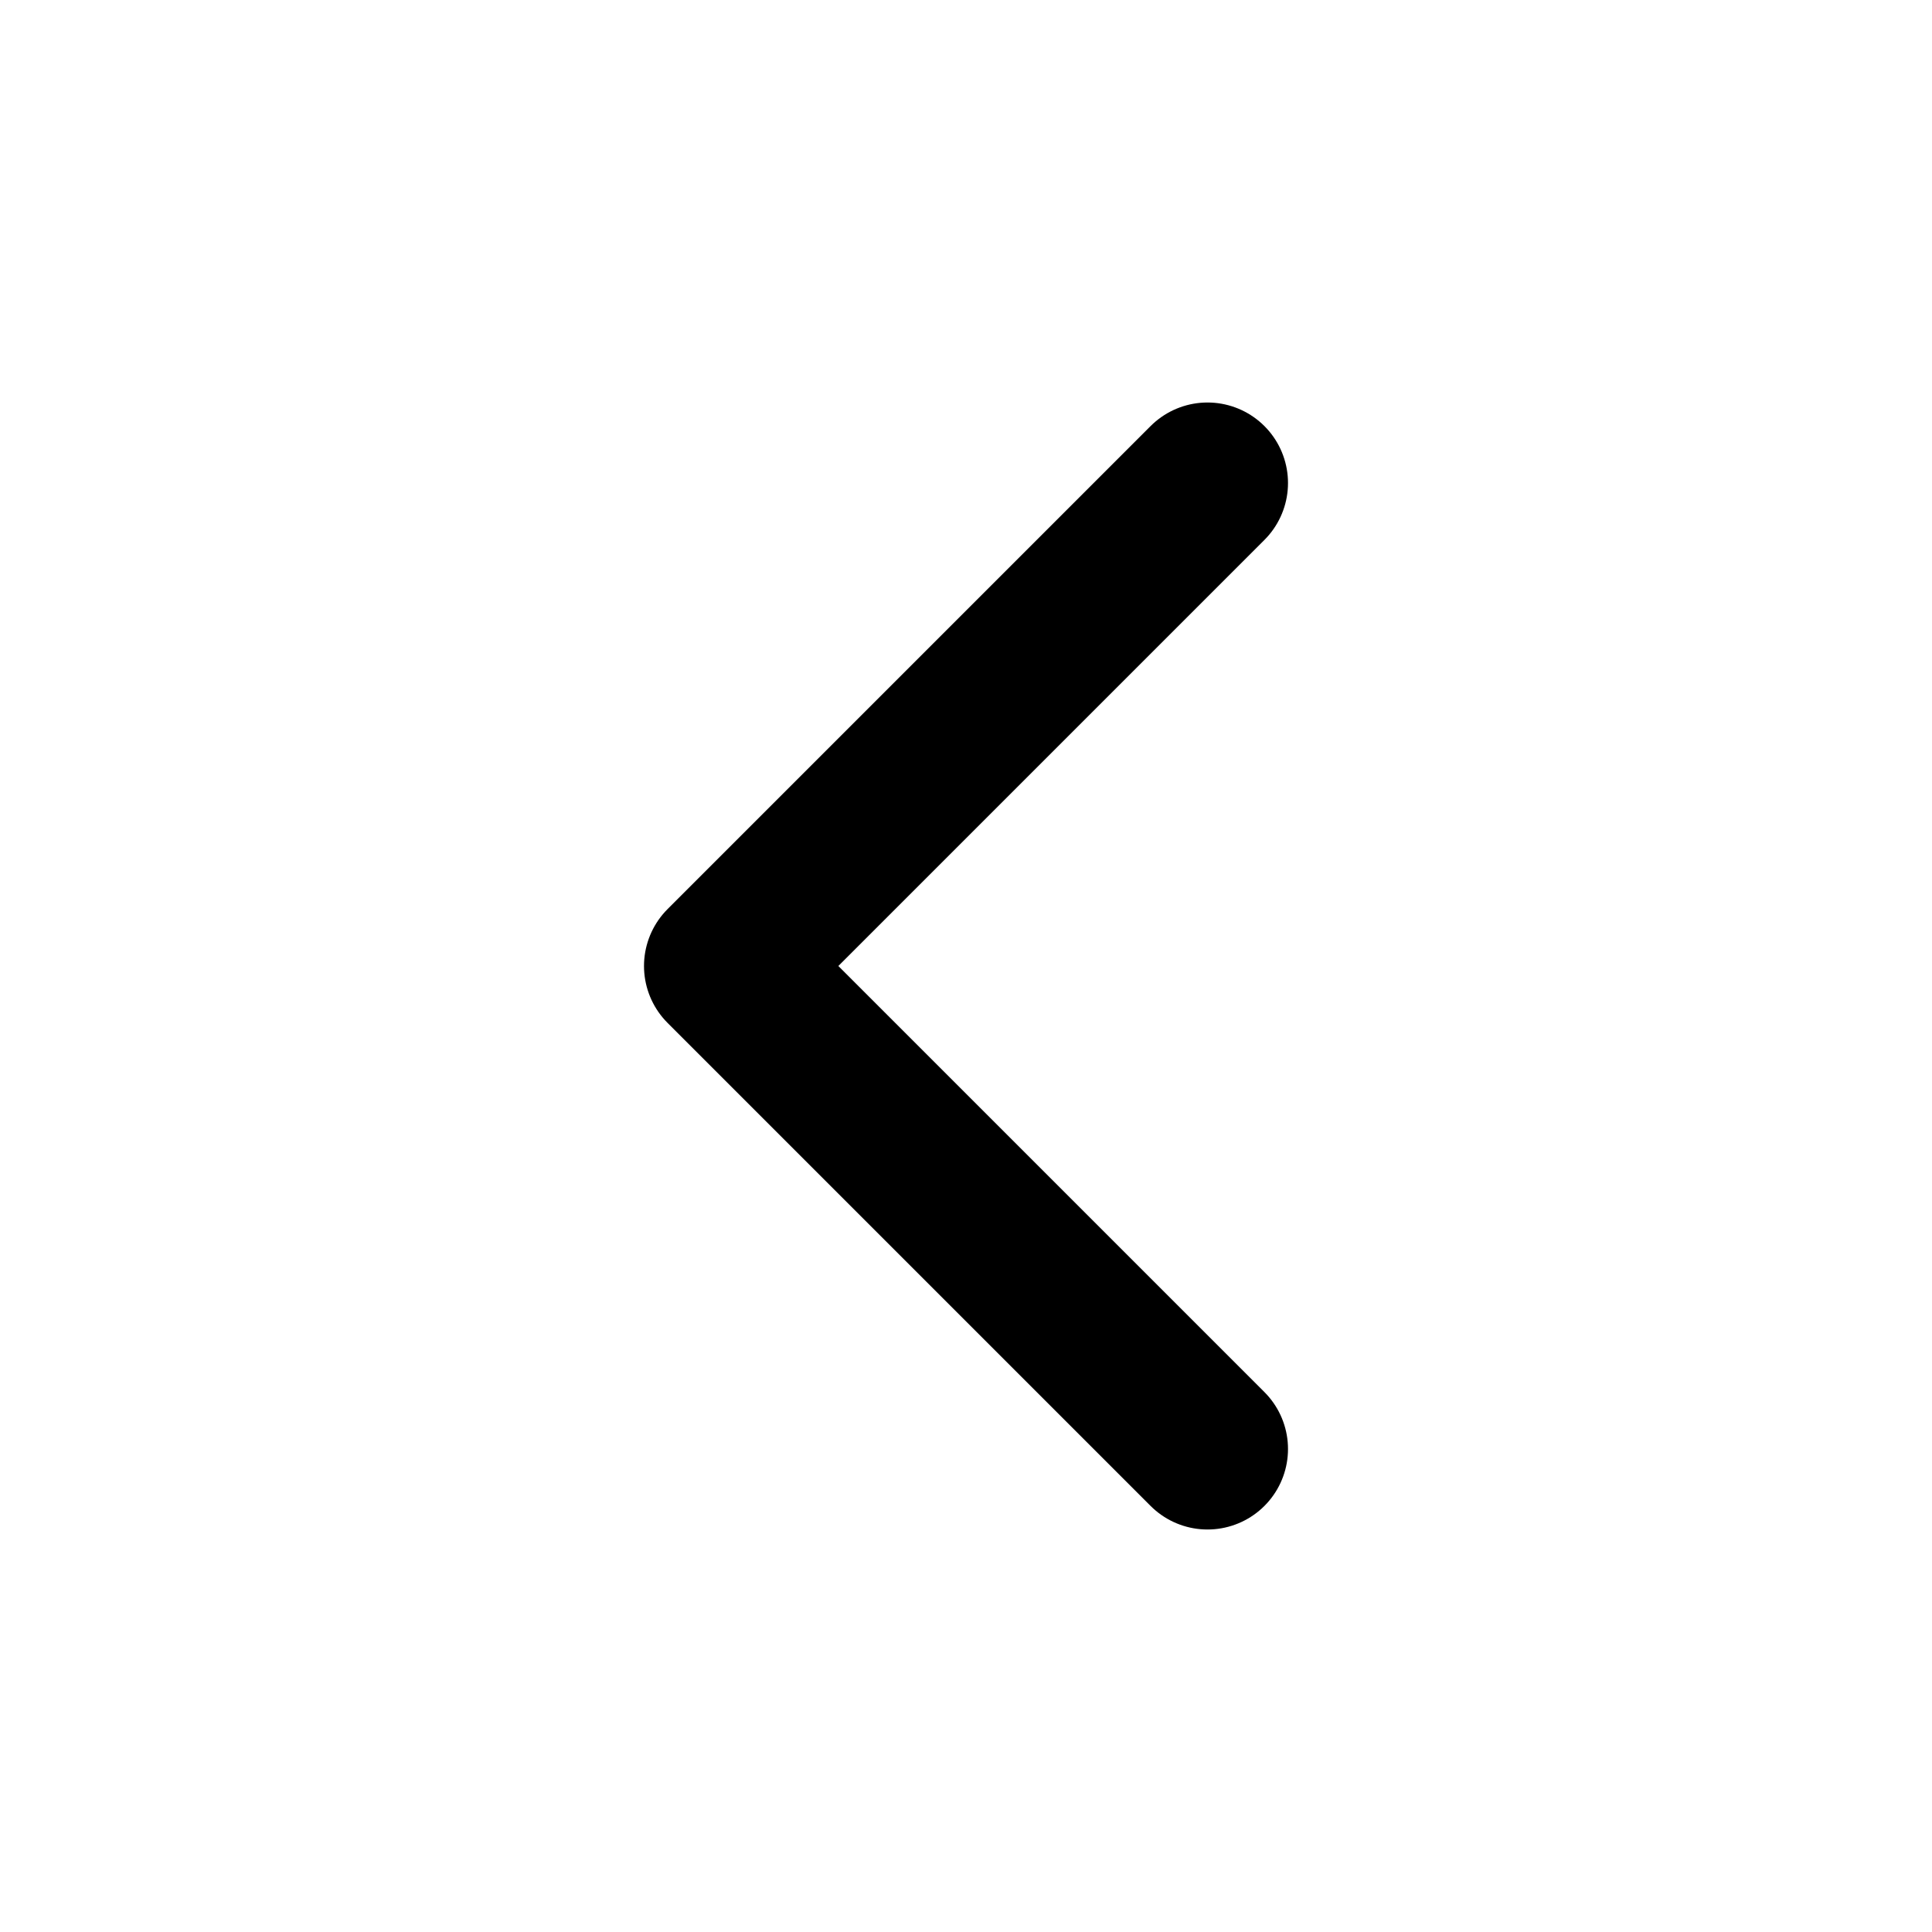
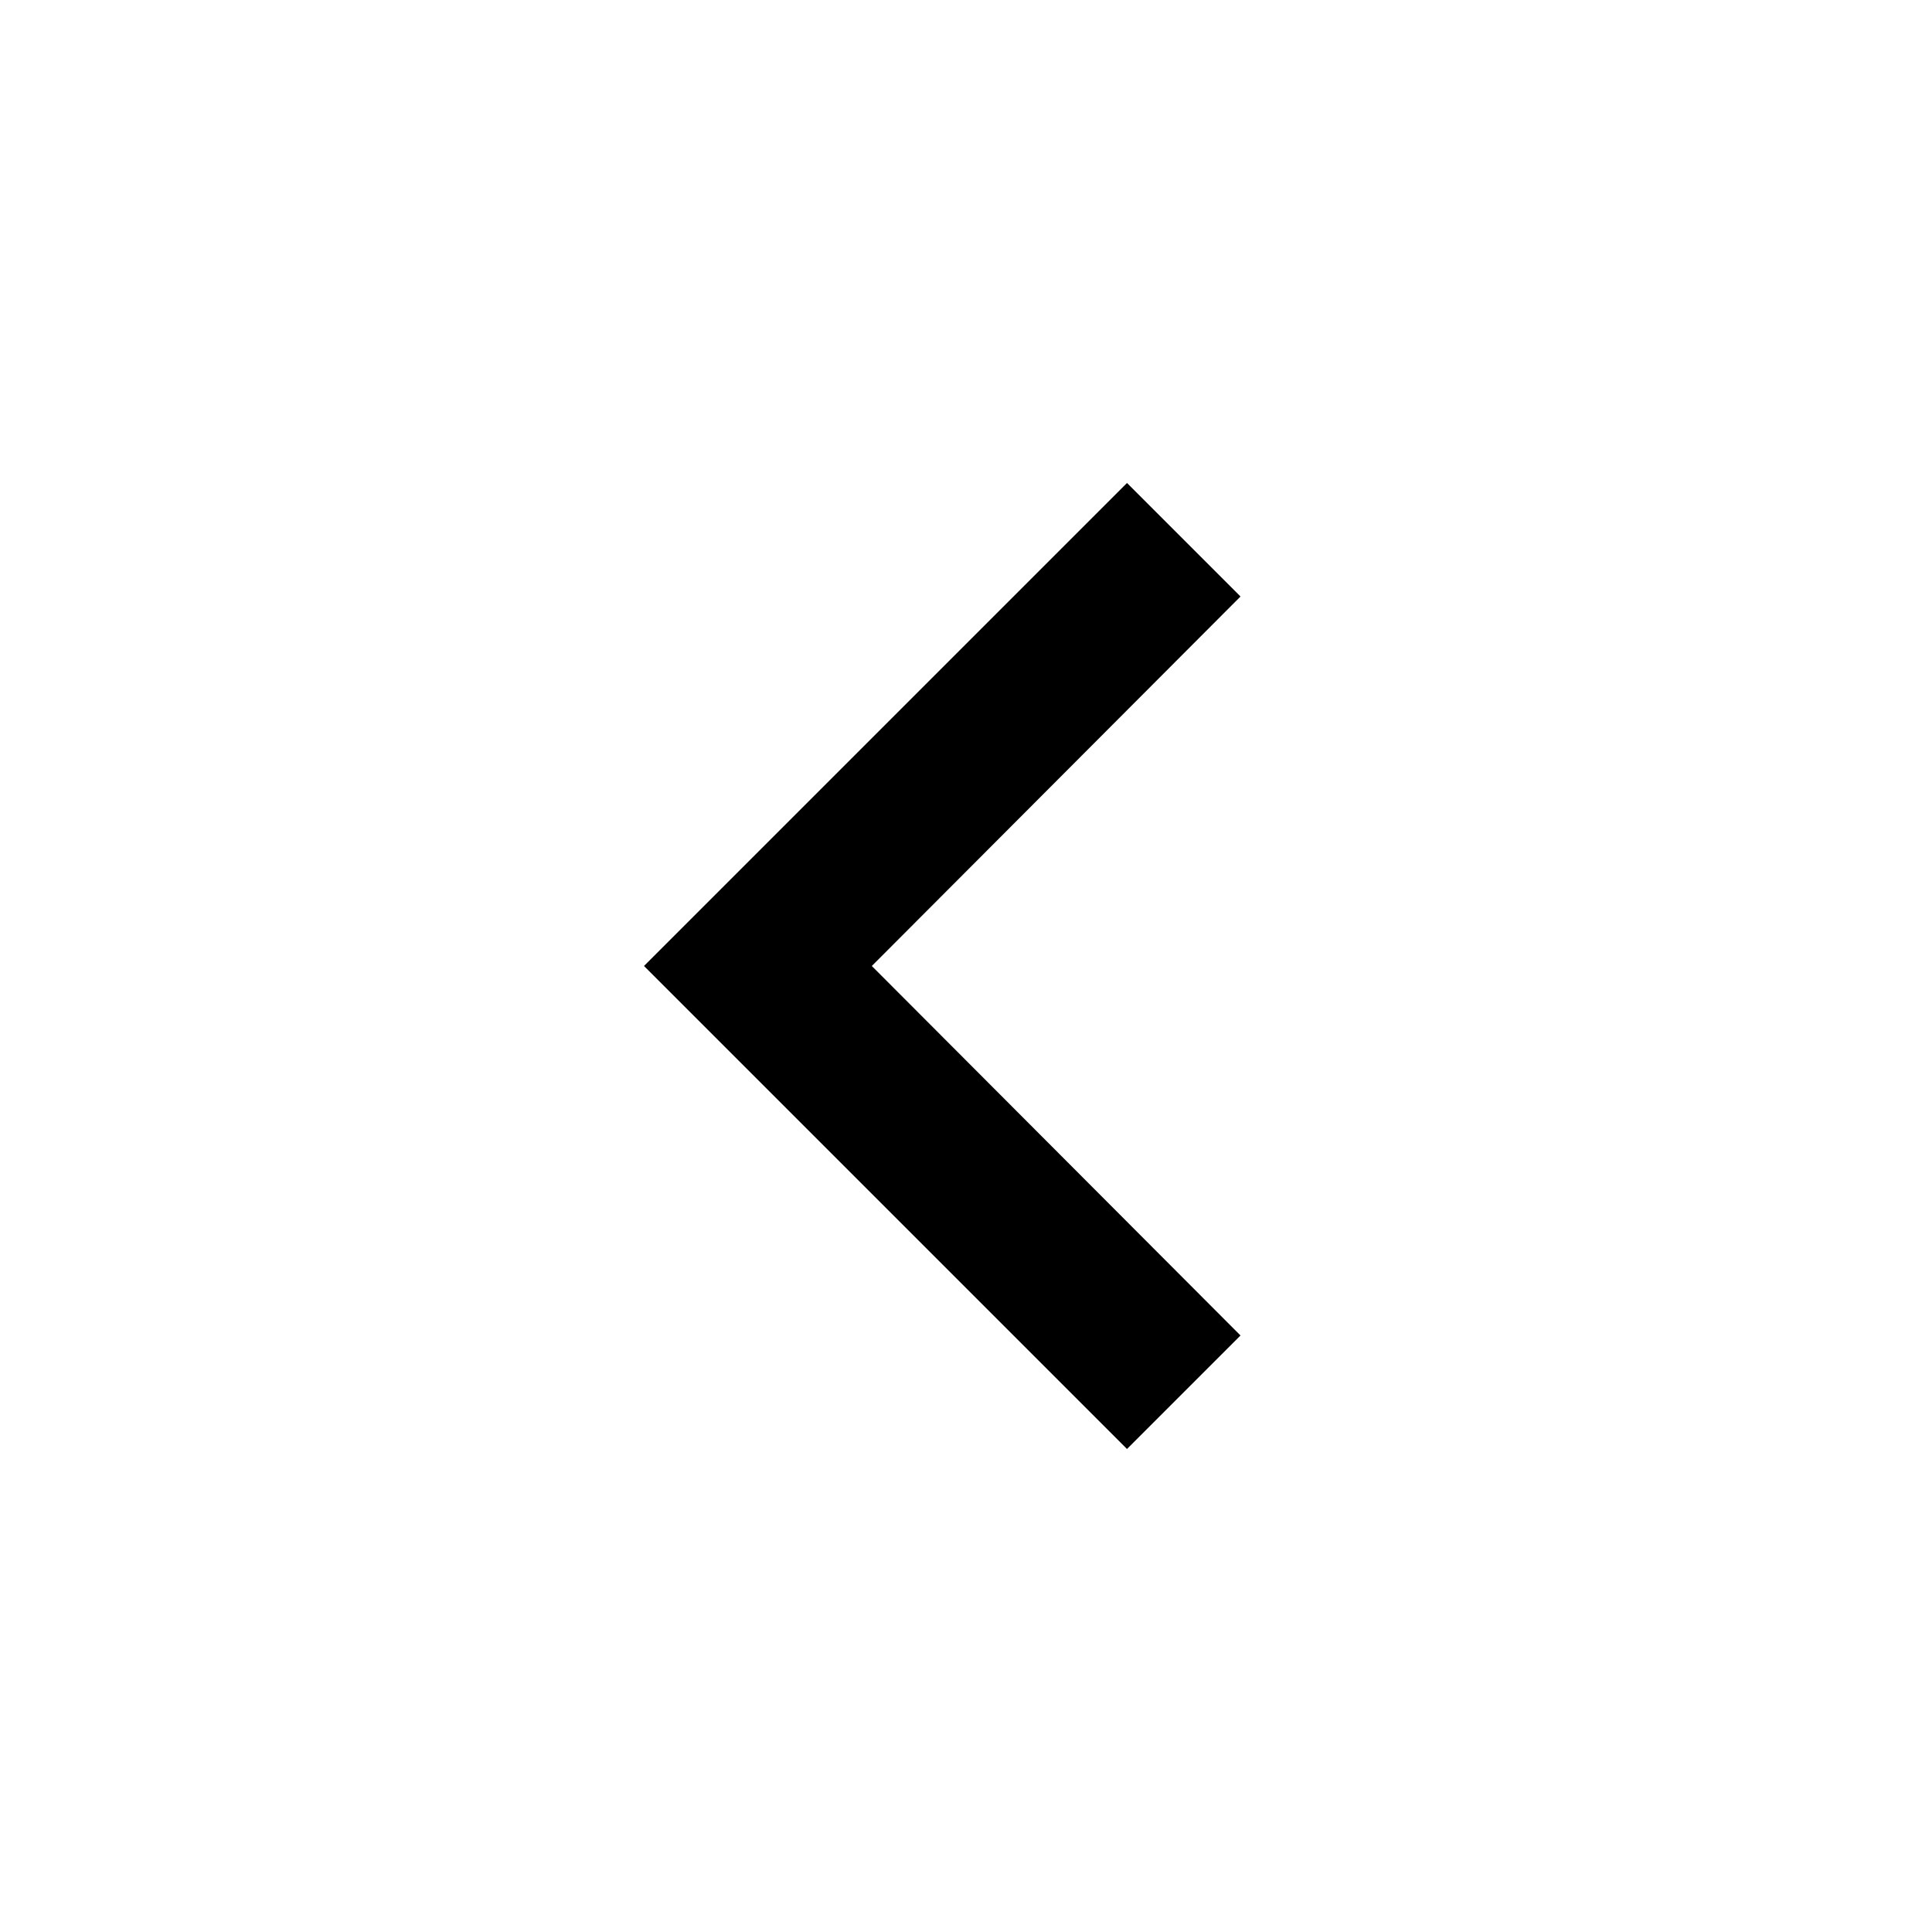
- <svg xmlns="http://www.w3.org/2000/svg" width="24" height="24" viewBox="0 0 24 24" fill="none" stroke="currentColor" stroke-width="2" stroke-linecap="round" stroke-linejoin="round" class="feather feather-chevron-left">
-   <polyline points="15 18 9 12 15 6" />
+ <svg xmlns="http://www.w3.org/2000/svg" viewBox="0 0 24 24" class="icon icon-chevron-left">
+   <path fill="currentColor" d="M15.41 16.59L10.83 12l4.58-4.59L14 6l-6 6 6 6 1.41-1.41z" />
+   <path fill="none" d="M0 0h24v24H0V0z" />
</svg>
